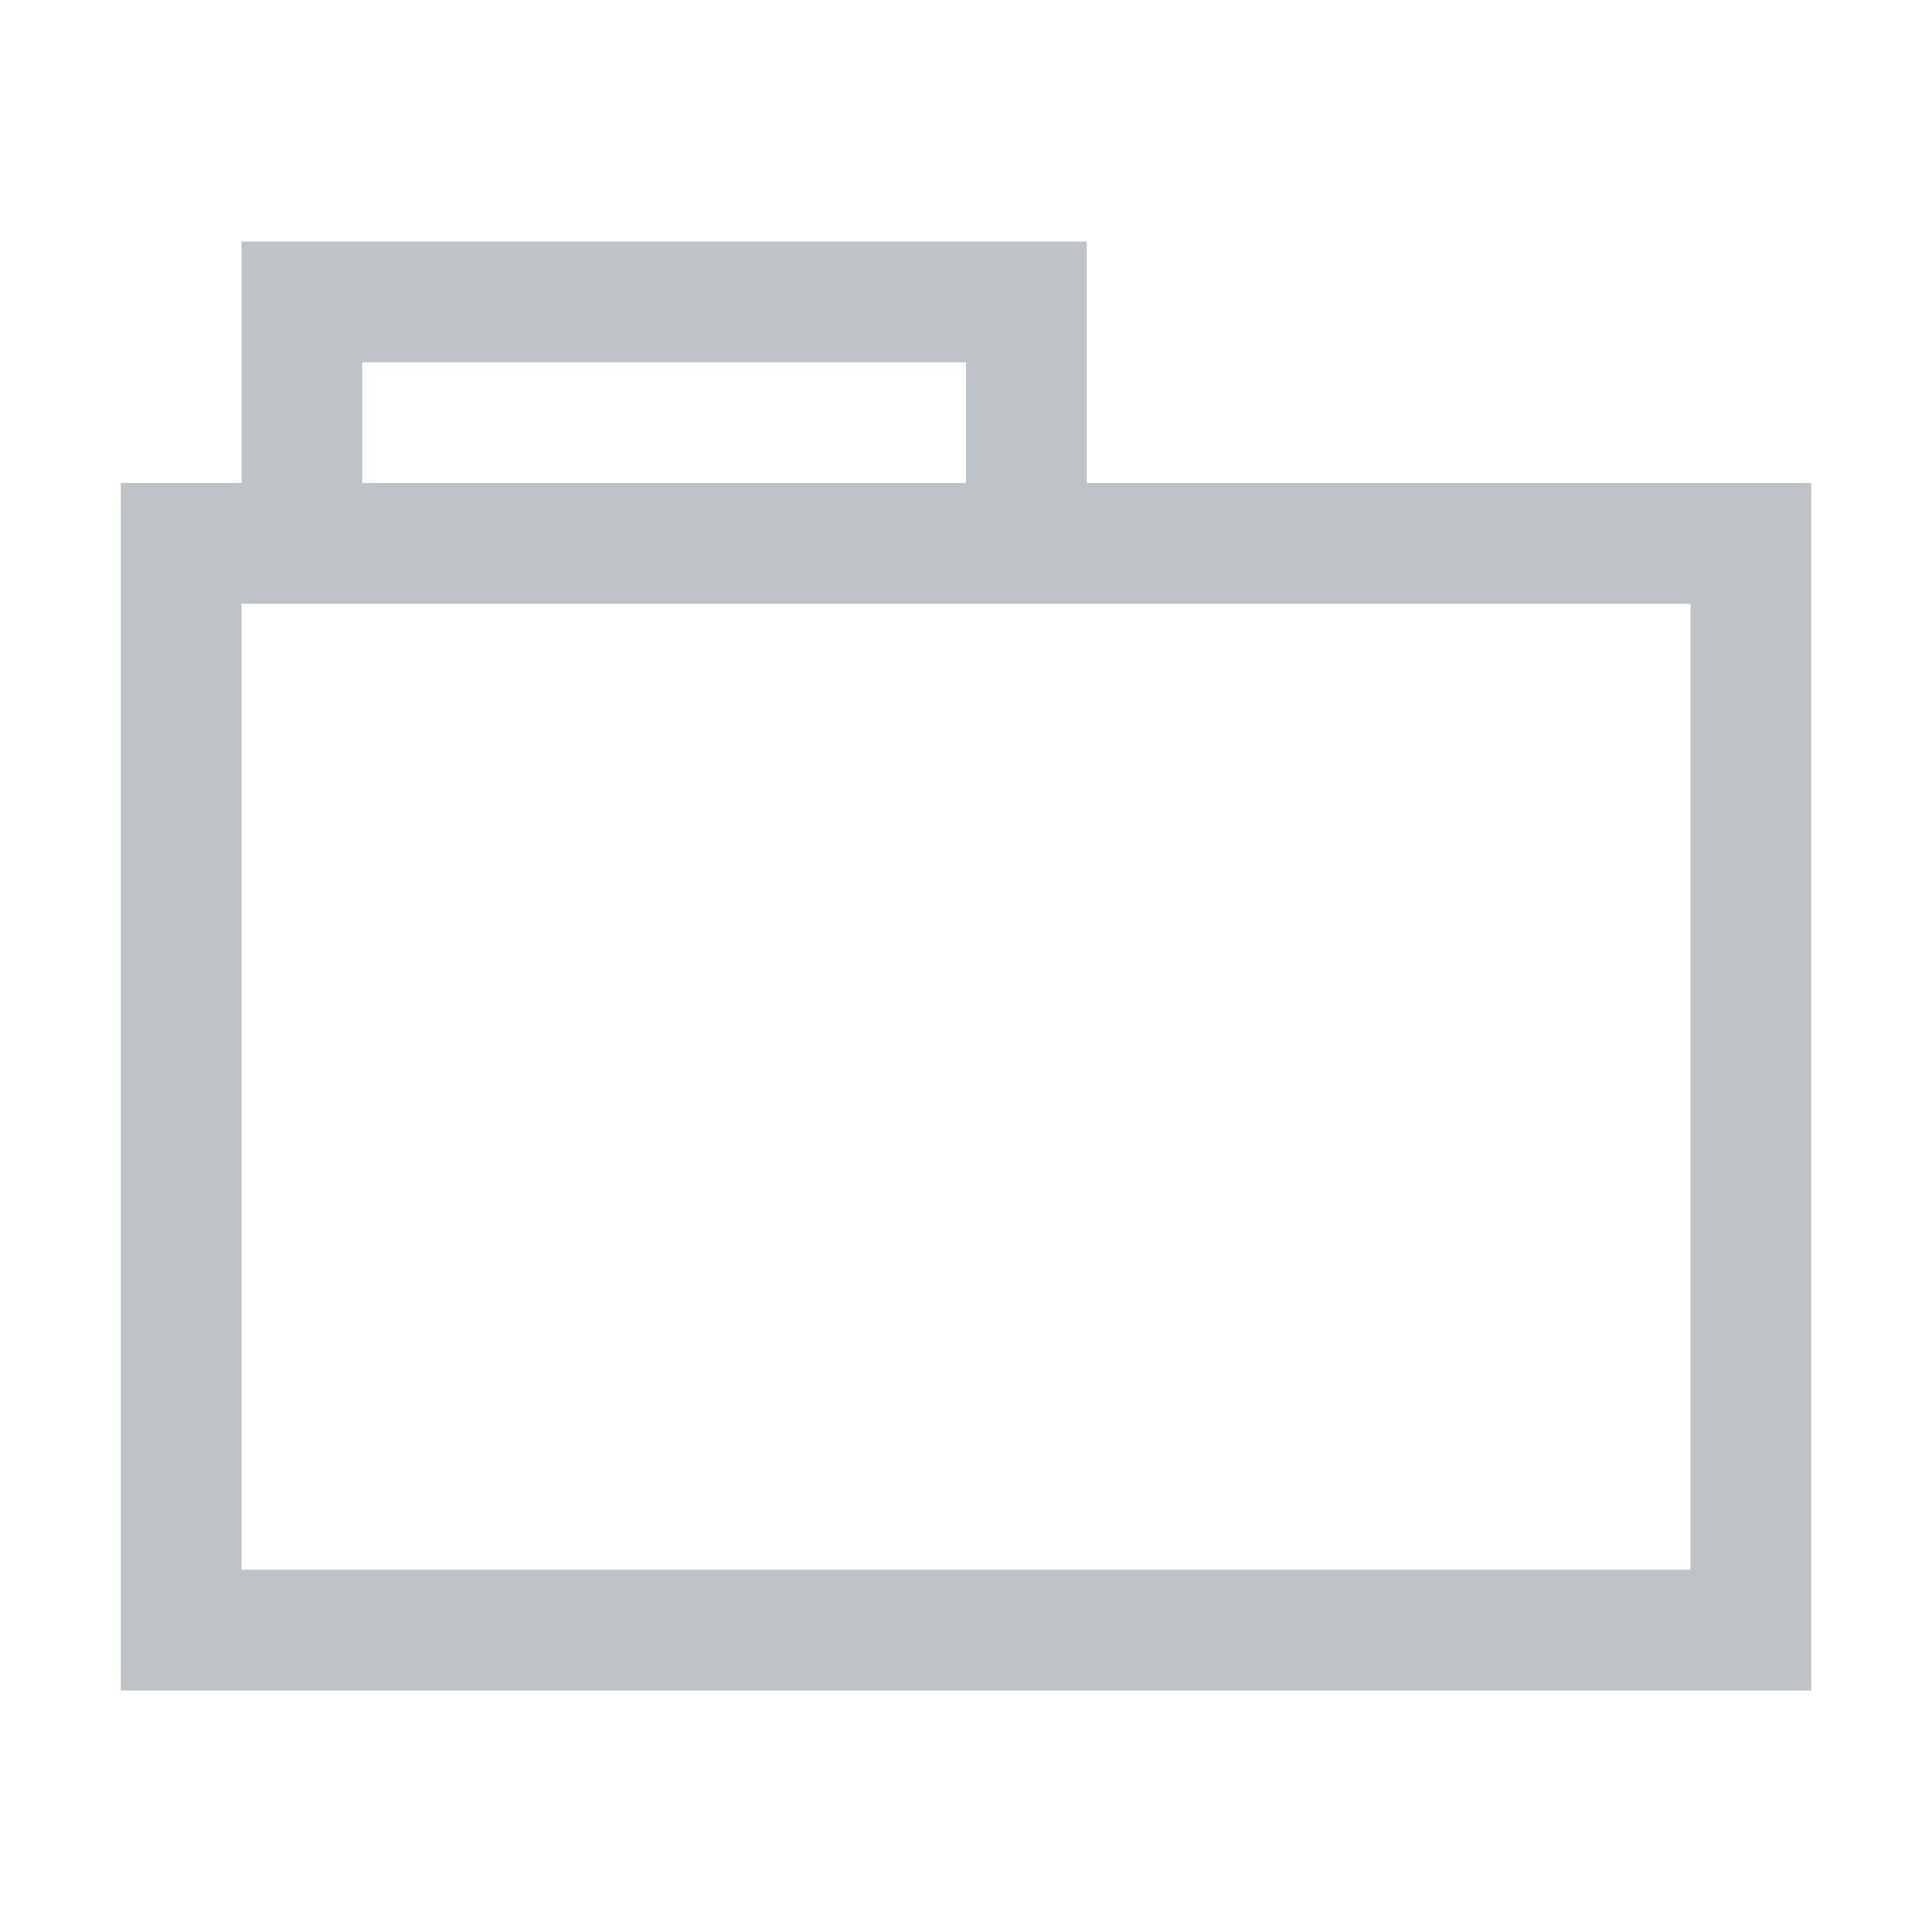
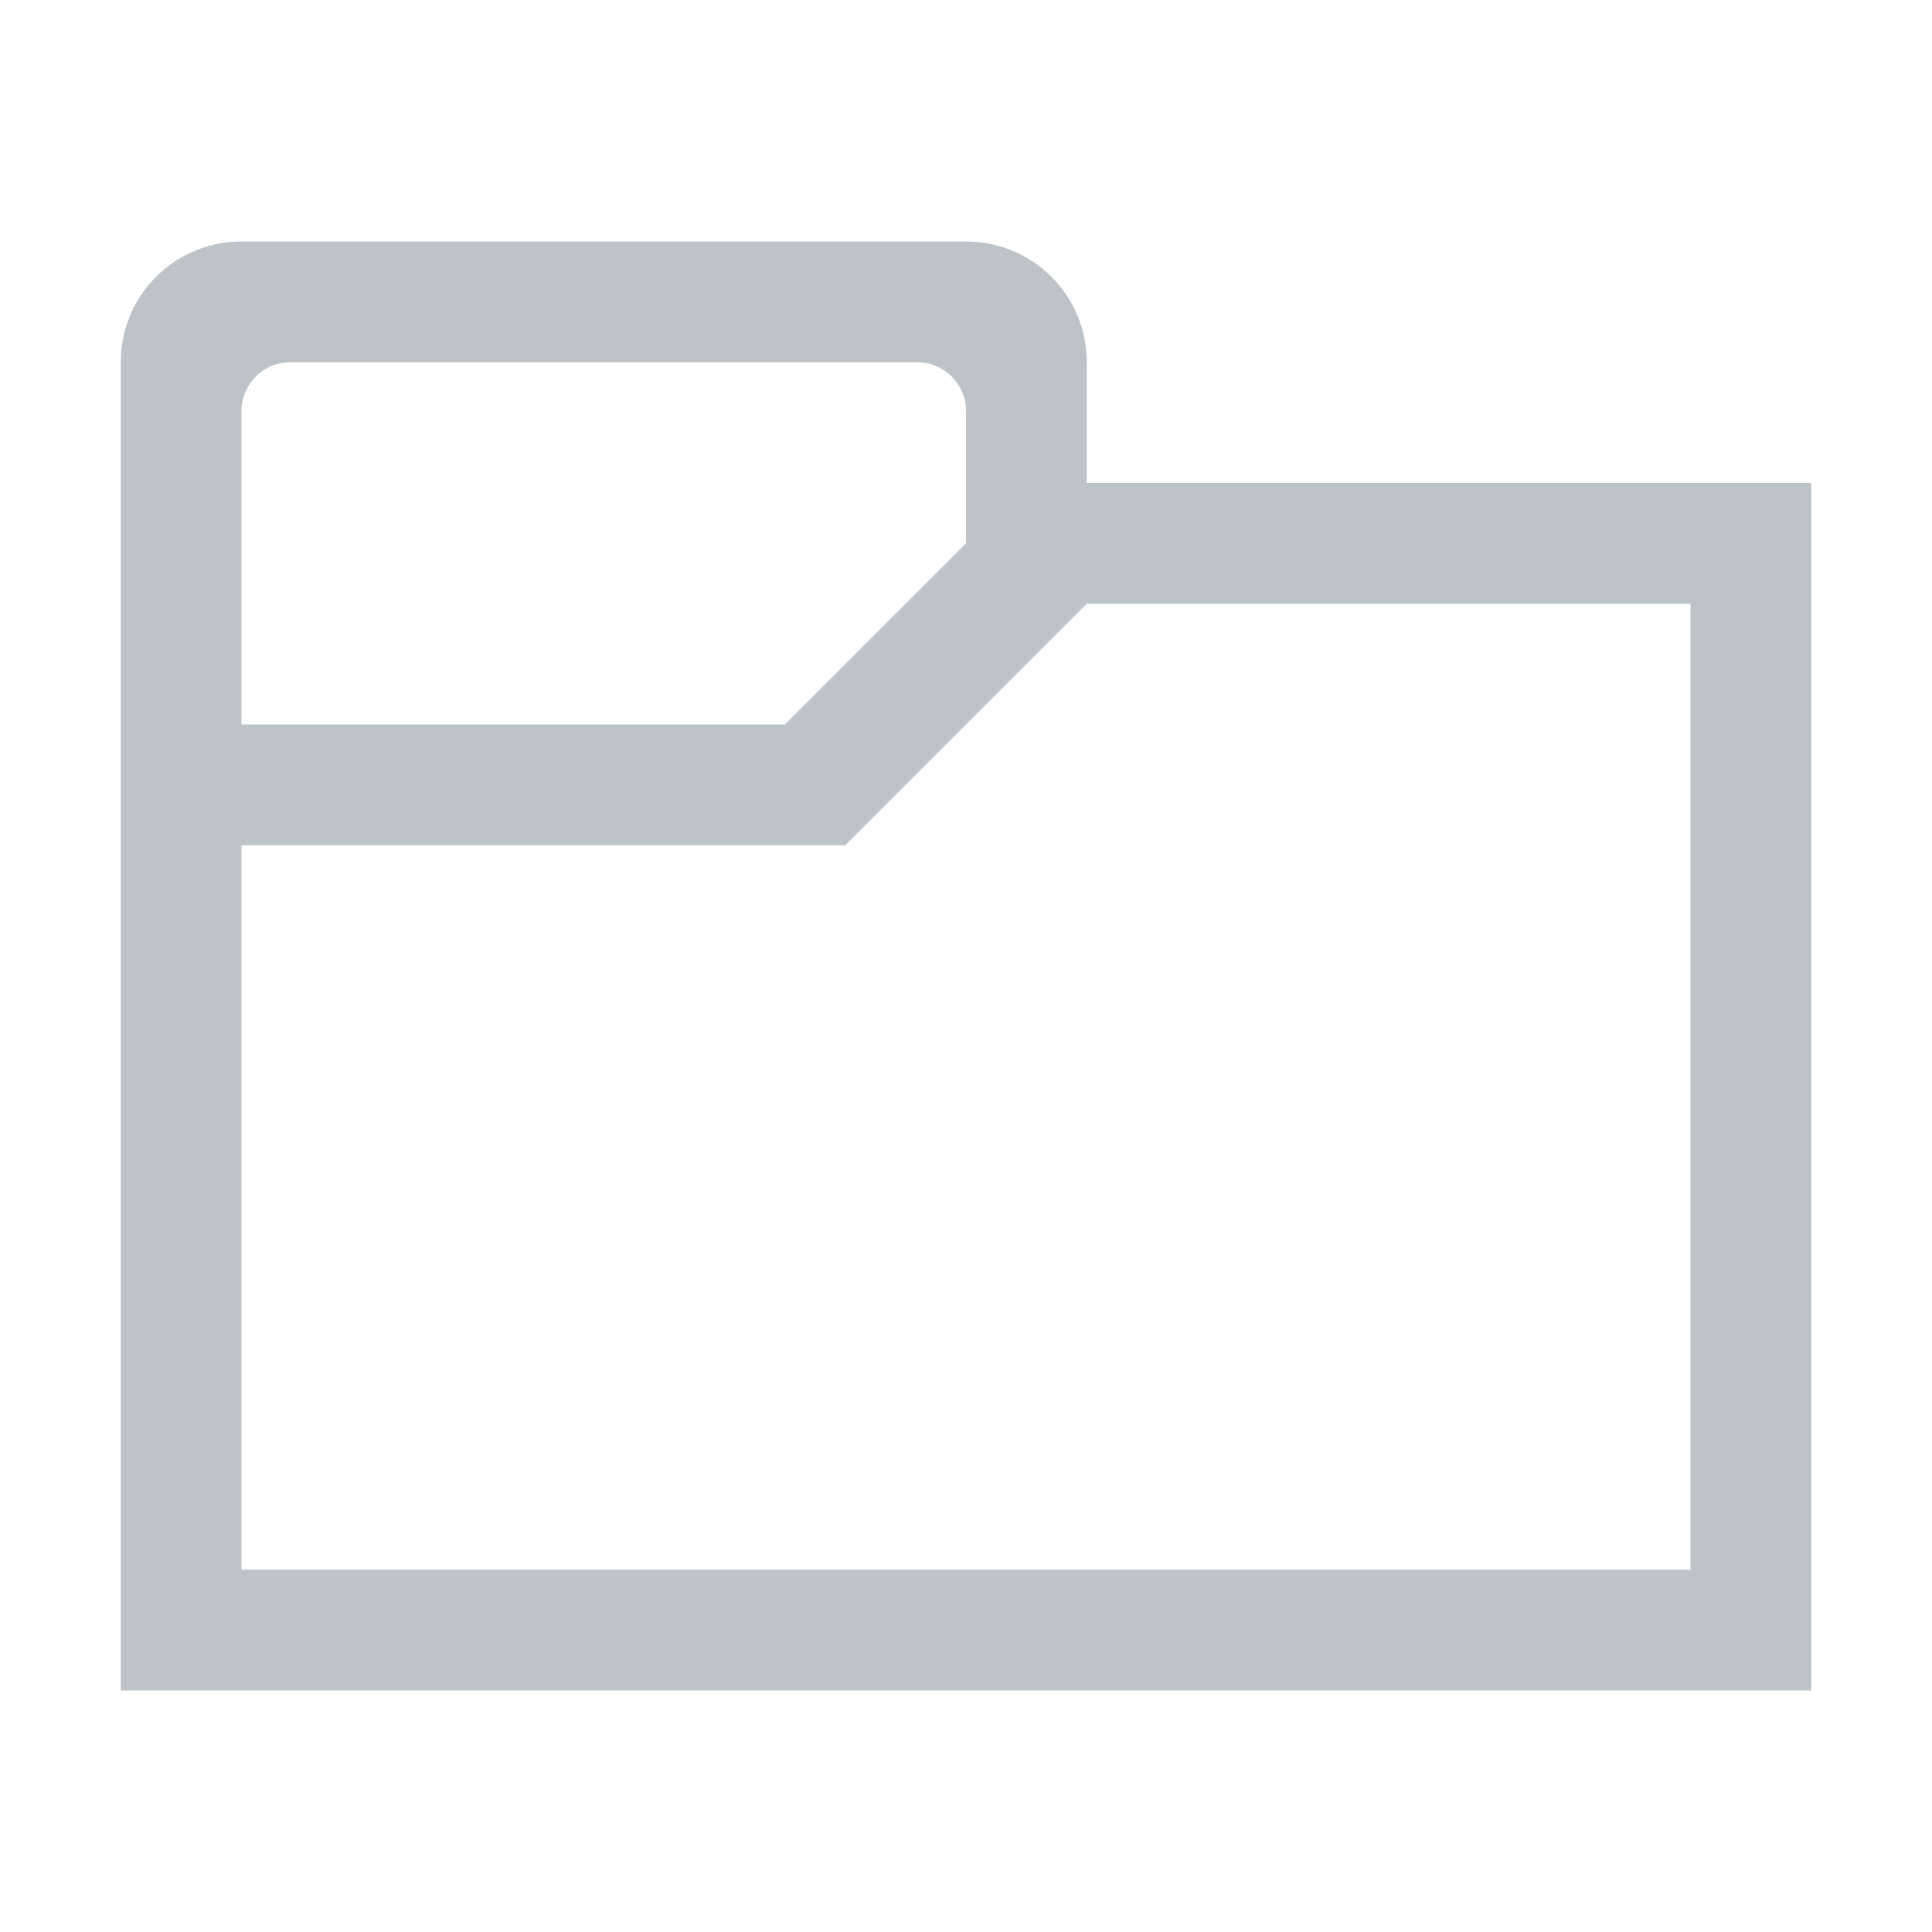
<svg xmlns="http://www.w3.org/2000/svg" width="16" height="16" id="svg4359" version="1.1">
  <defs id="defs4361">
    <linearGradient id="linearGradient4103">
      <stop style="stop-color:#bdecfb;stop-opacity:1" offset="0" id="stop4105" />
      <stop style="stop-color:#f5feff;stop-opacity:1" offset="1" id="stop4107" />
    </linearGradient>
    <linearGradient id="linearGradient4314">
      <stop style="stop-color:#ff4b00;stop-opacity:1" offset="0" id="stop4316" />
      <stop style="stop-color:#ff5500;stop-opacity:1" offset="1" id="stop4318" />
    </linearGradient>
    <linearGradient id="linearGradient5020-1">
      <stop id="stop5022-6" offset="0" style="stop-color:#0da8db;stop-opacity:1" />
      <stop id="stop5024-0" offset="1" style="stop-color:#1fe1fb;stop-opacity:1" />
    </linearGradient>
  </defs>
  <g id="layer1" transform="translate(-3,-29)">
-     <path style="fill:#bdc3c7;fill-opacity:1;fill-rule:nonzero;stroke:#00ff00;stroke-width:0;stroke-miterlimit:4;stroke-dasharray:none;stroke-opacity:1" d="M 2 2 L 2 3 L 2 4 L 1 4 L 1 5 L 1 13 L 1 14 L 2 14 L 15 14 L 15 13 L 15 4 L 9 4 L 9 2 L 8 2 L 3 2 L 2 2 z M 3 3 L 8 3 L 8 4 L 3 4 L 3 3 z M 2 5 L 14 5 L 14 13 L 2 13 L 2 5 z " transform="translate(3,29)" id="rect4165" />
+     <path style="fill:#bdc3c7;fill-opacity:1;fill-rule:nonzero;stroke:#00ff00;stroke-width:0;stroke-miterlimit:4;stroke-dasharray:none;stroke-opacity:1" d="M 2 2 C 1.446 2 1 2.446 1 3 L 1 4 L 1 5 L 1 6 L 1 13 L 1 14 L 2 14 L 15 14 L 15 13 L 15 4 L 9 4 L 9 3 C 9 2.446 8.554 2 8 2 L 2 2 z M 2.404 3 L 7.596 3 C 7.819 3 8 3.181 8 3.404 L 8 4.5 L 6.5 6 L 2 6 L 2 3.404 C 2 3.181 2.181 3 2.404 3 z M 9 5 L 14 5 L 14 13 L 2 13 L 2 7 L 7 7 L 9 5 z " transform="translate(3,29)" id="rect4165" />
  </g>
</svg>
